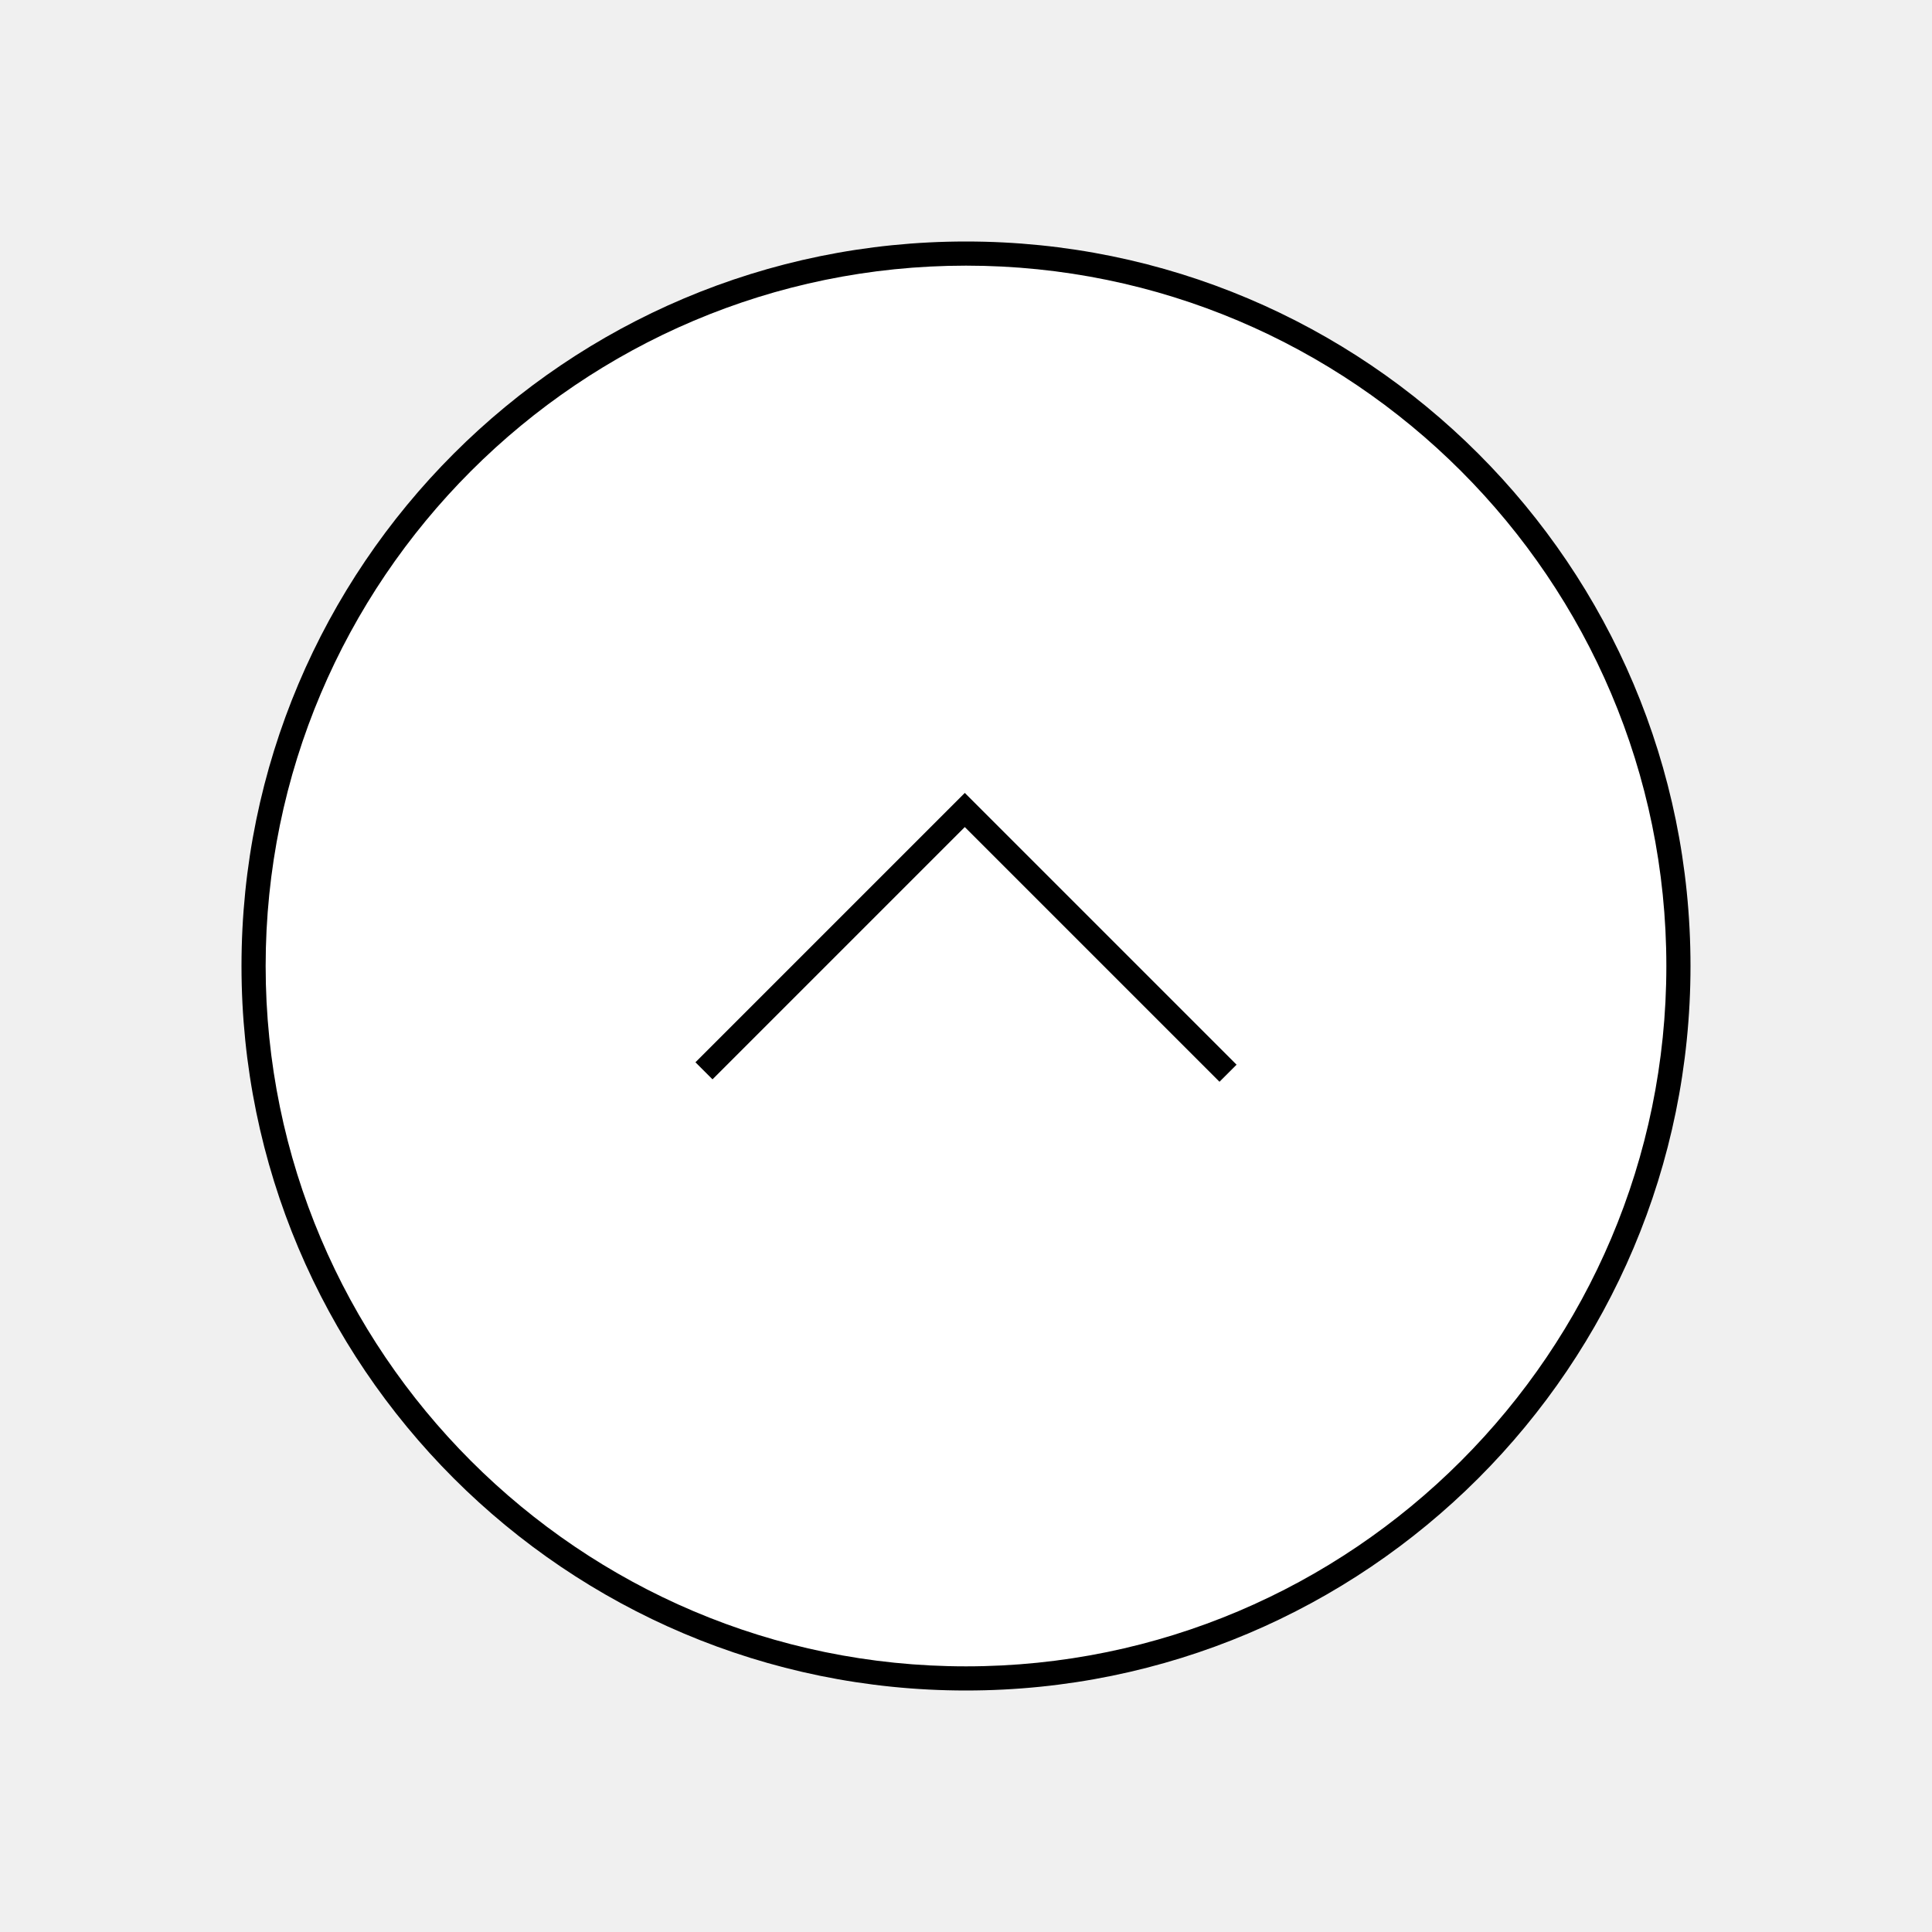
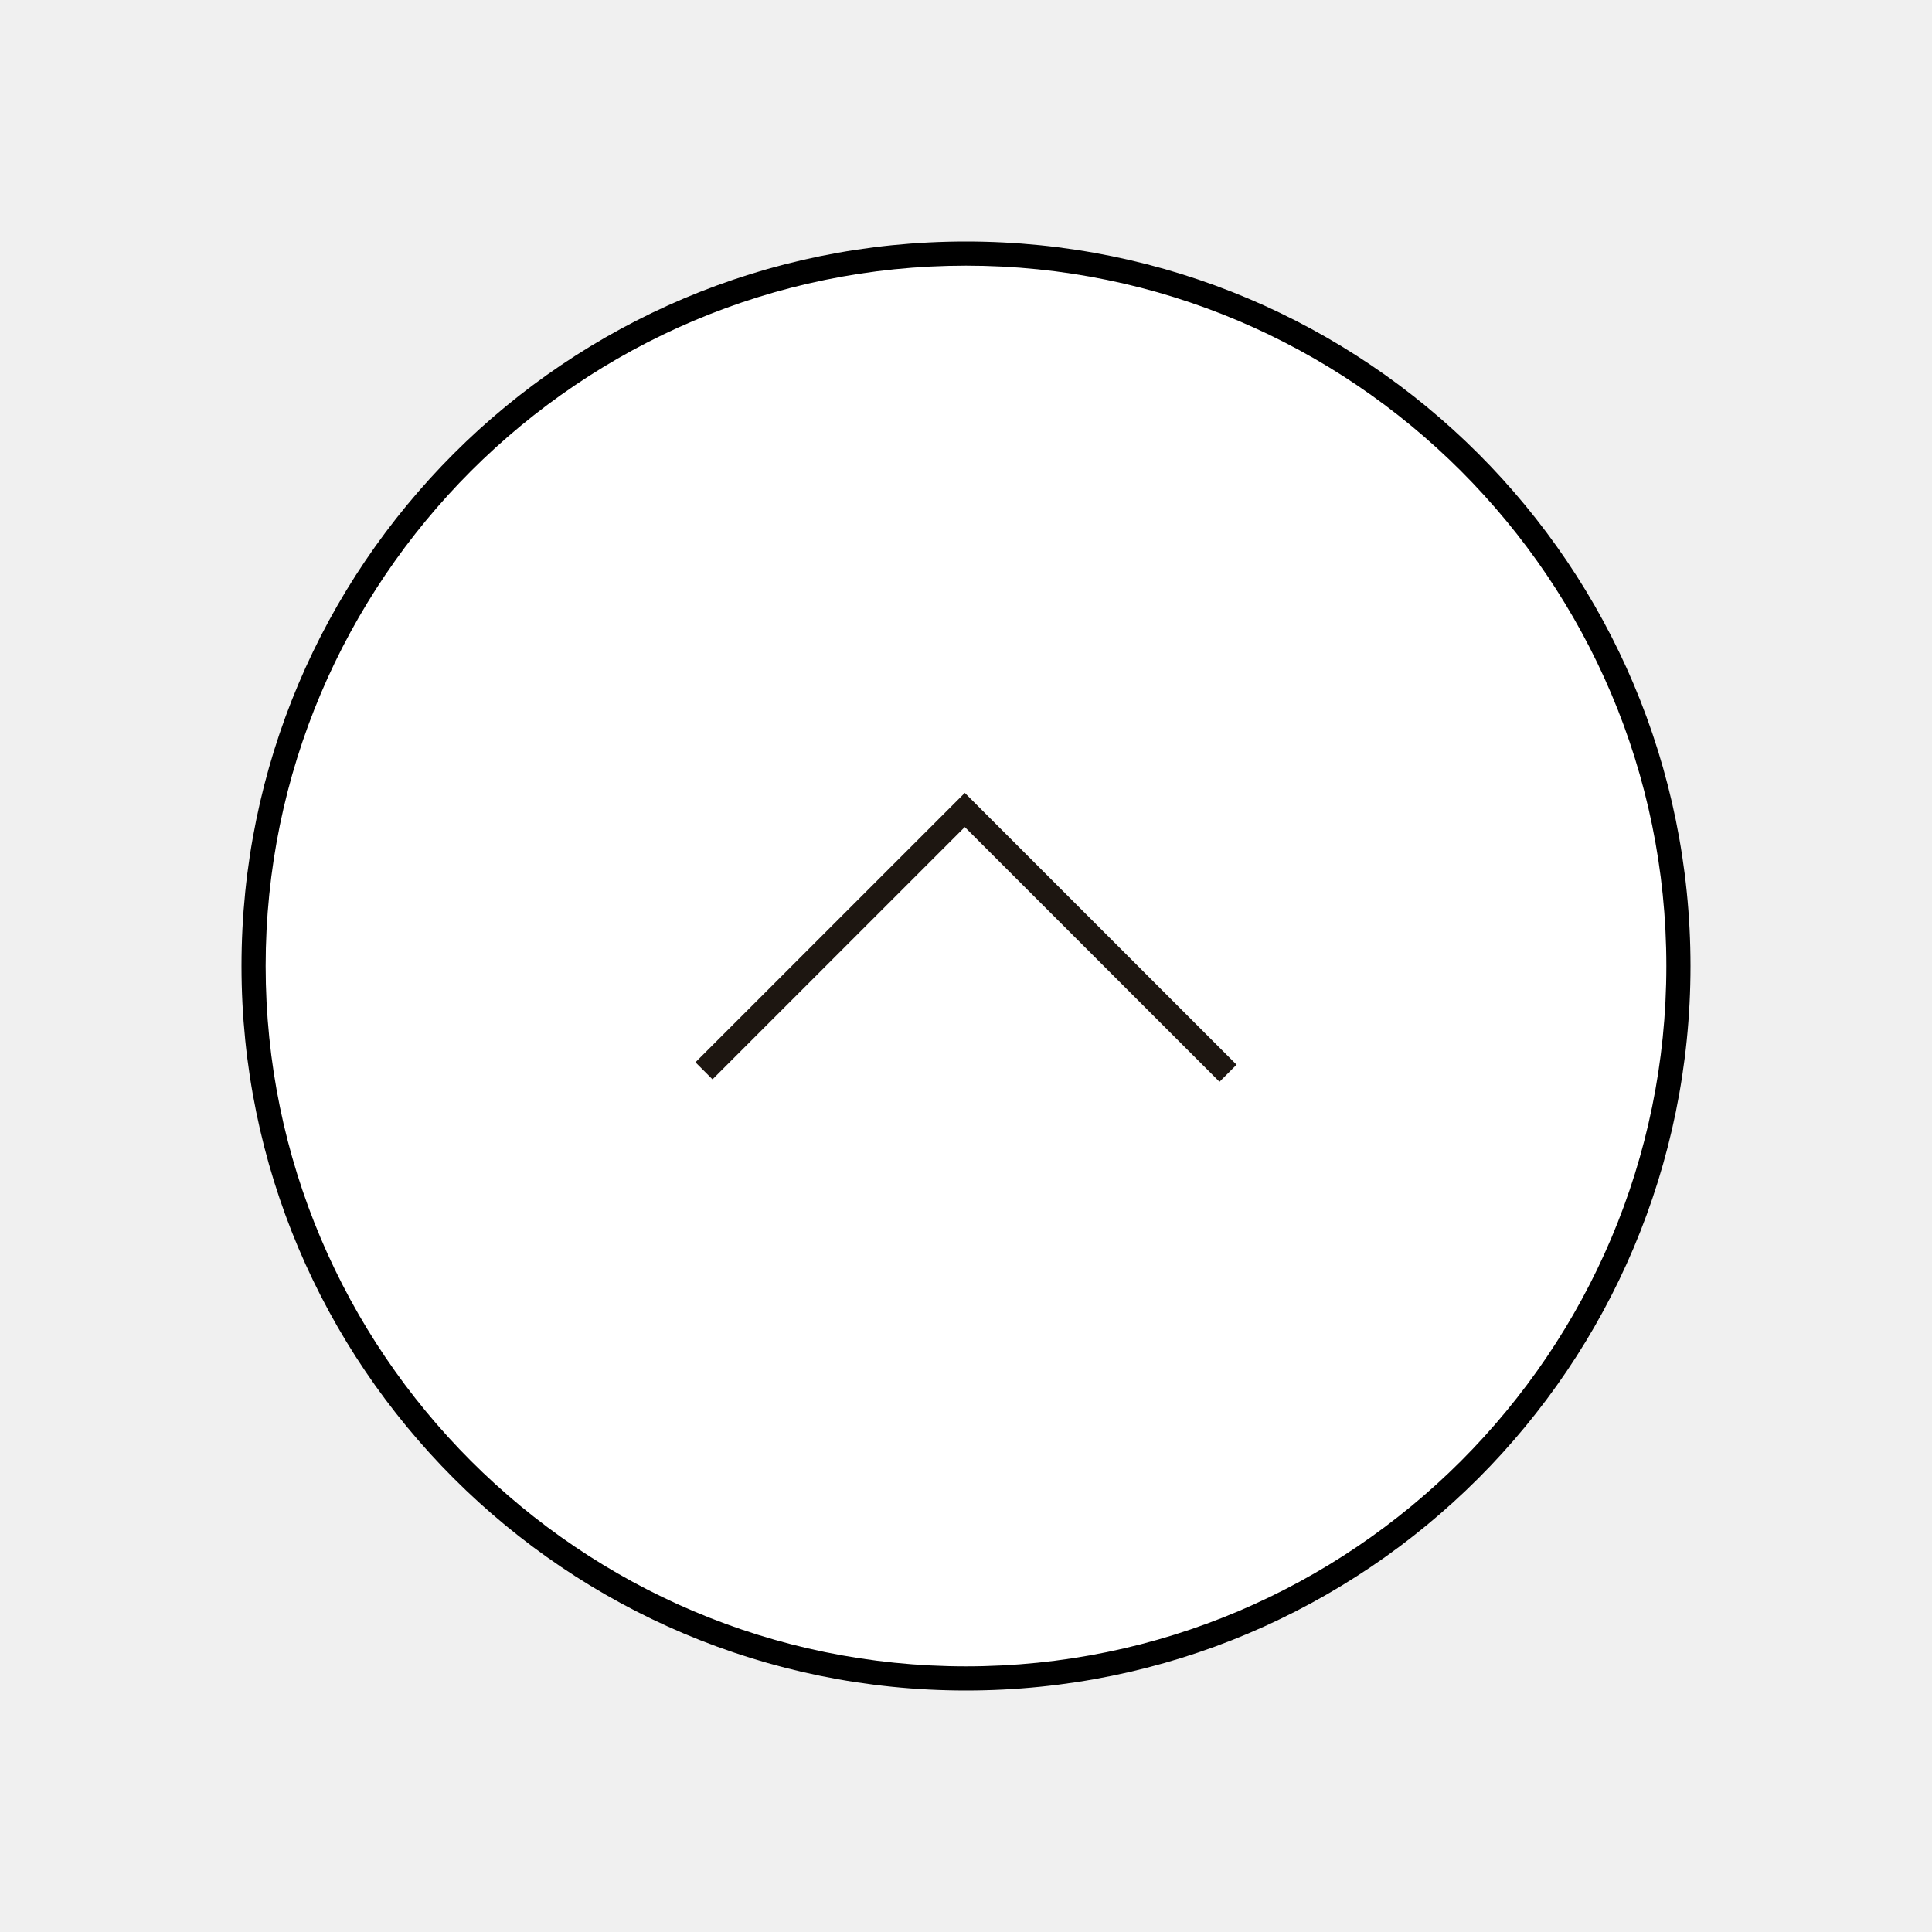
<svg xmlns="http://www.w3.org/2000/svg" version="1.2" baseProfile="tiny" id="Layer_1" x="0px" y="0px" viewBox="0 0 80 80" xml:space="preserve">
  <rect x="132.23" y="0" fill="#FFFFFF" width="80" height="80" />
  <g>
    <g>
      <path fill="#FFFFFF" d="M40,69.5c-16.27,0-29.5-13.23-29.5-29.5c0-16.27,13.23-29.5,29.5-29.5S69.5,23.73,69.5,40    C69.5,56.27,56.27,69.5,40,69.5z" />
      <path d="M40,11c15.99,0,29,13.01,29,29S55.99,69,40,69S11,55.99,11,40S24.01,11,40,11 M40,10c-16.57,0-30,13.43-30,30    s13.43,30,30,30s30-13.43,30-30S56.57,10,40,10L40,10z" />
    </g>
-     <polyline fill-rule="evenodd" fill="none" stroke="#000000" stroke-miterlimit="10" points="29.15,44.34 39.95,33.54 50.85,44.44     " />
+     <polyline fill-rule="evenodd" fill="none" stroke="#1d1611" stroke-miterlimit="10" points="29.15,44.34 39.95,33.54 50.85,44.44     " />
  </g>
</svg>
